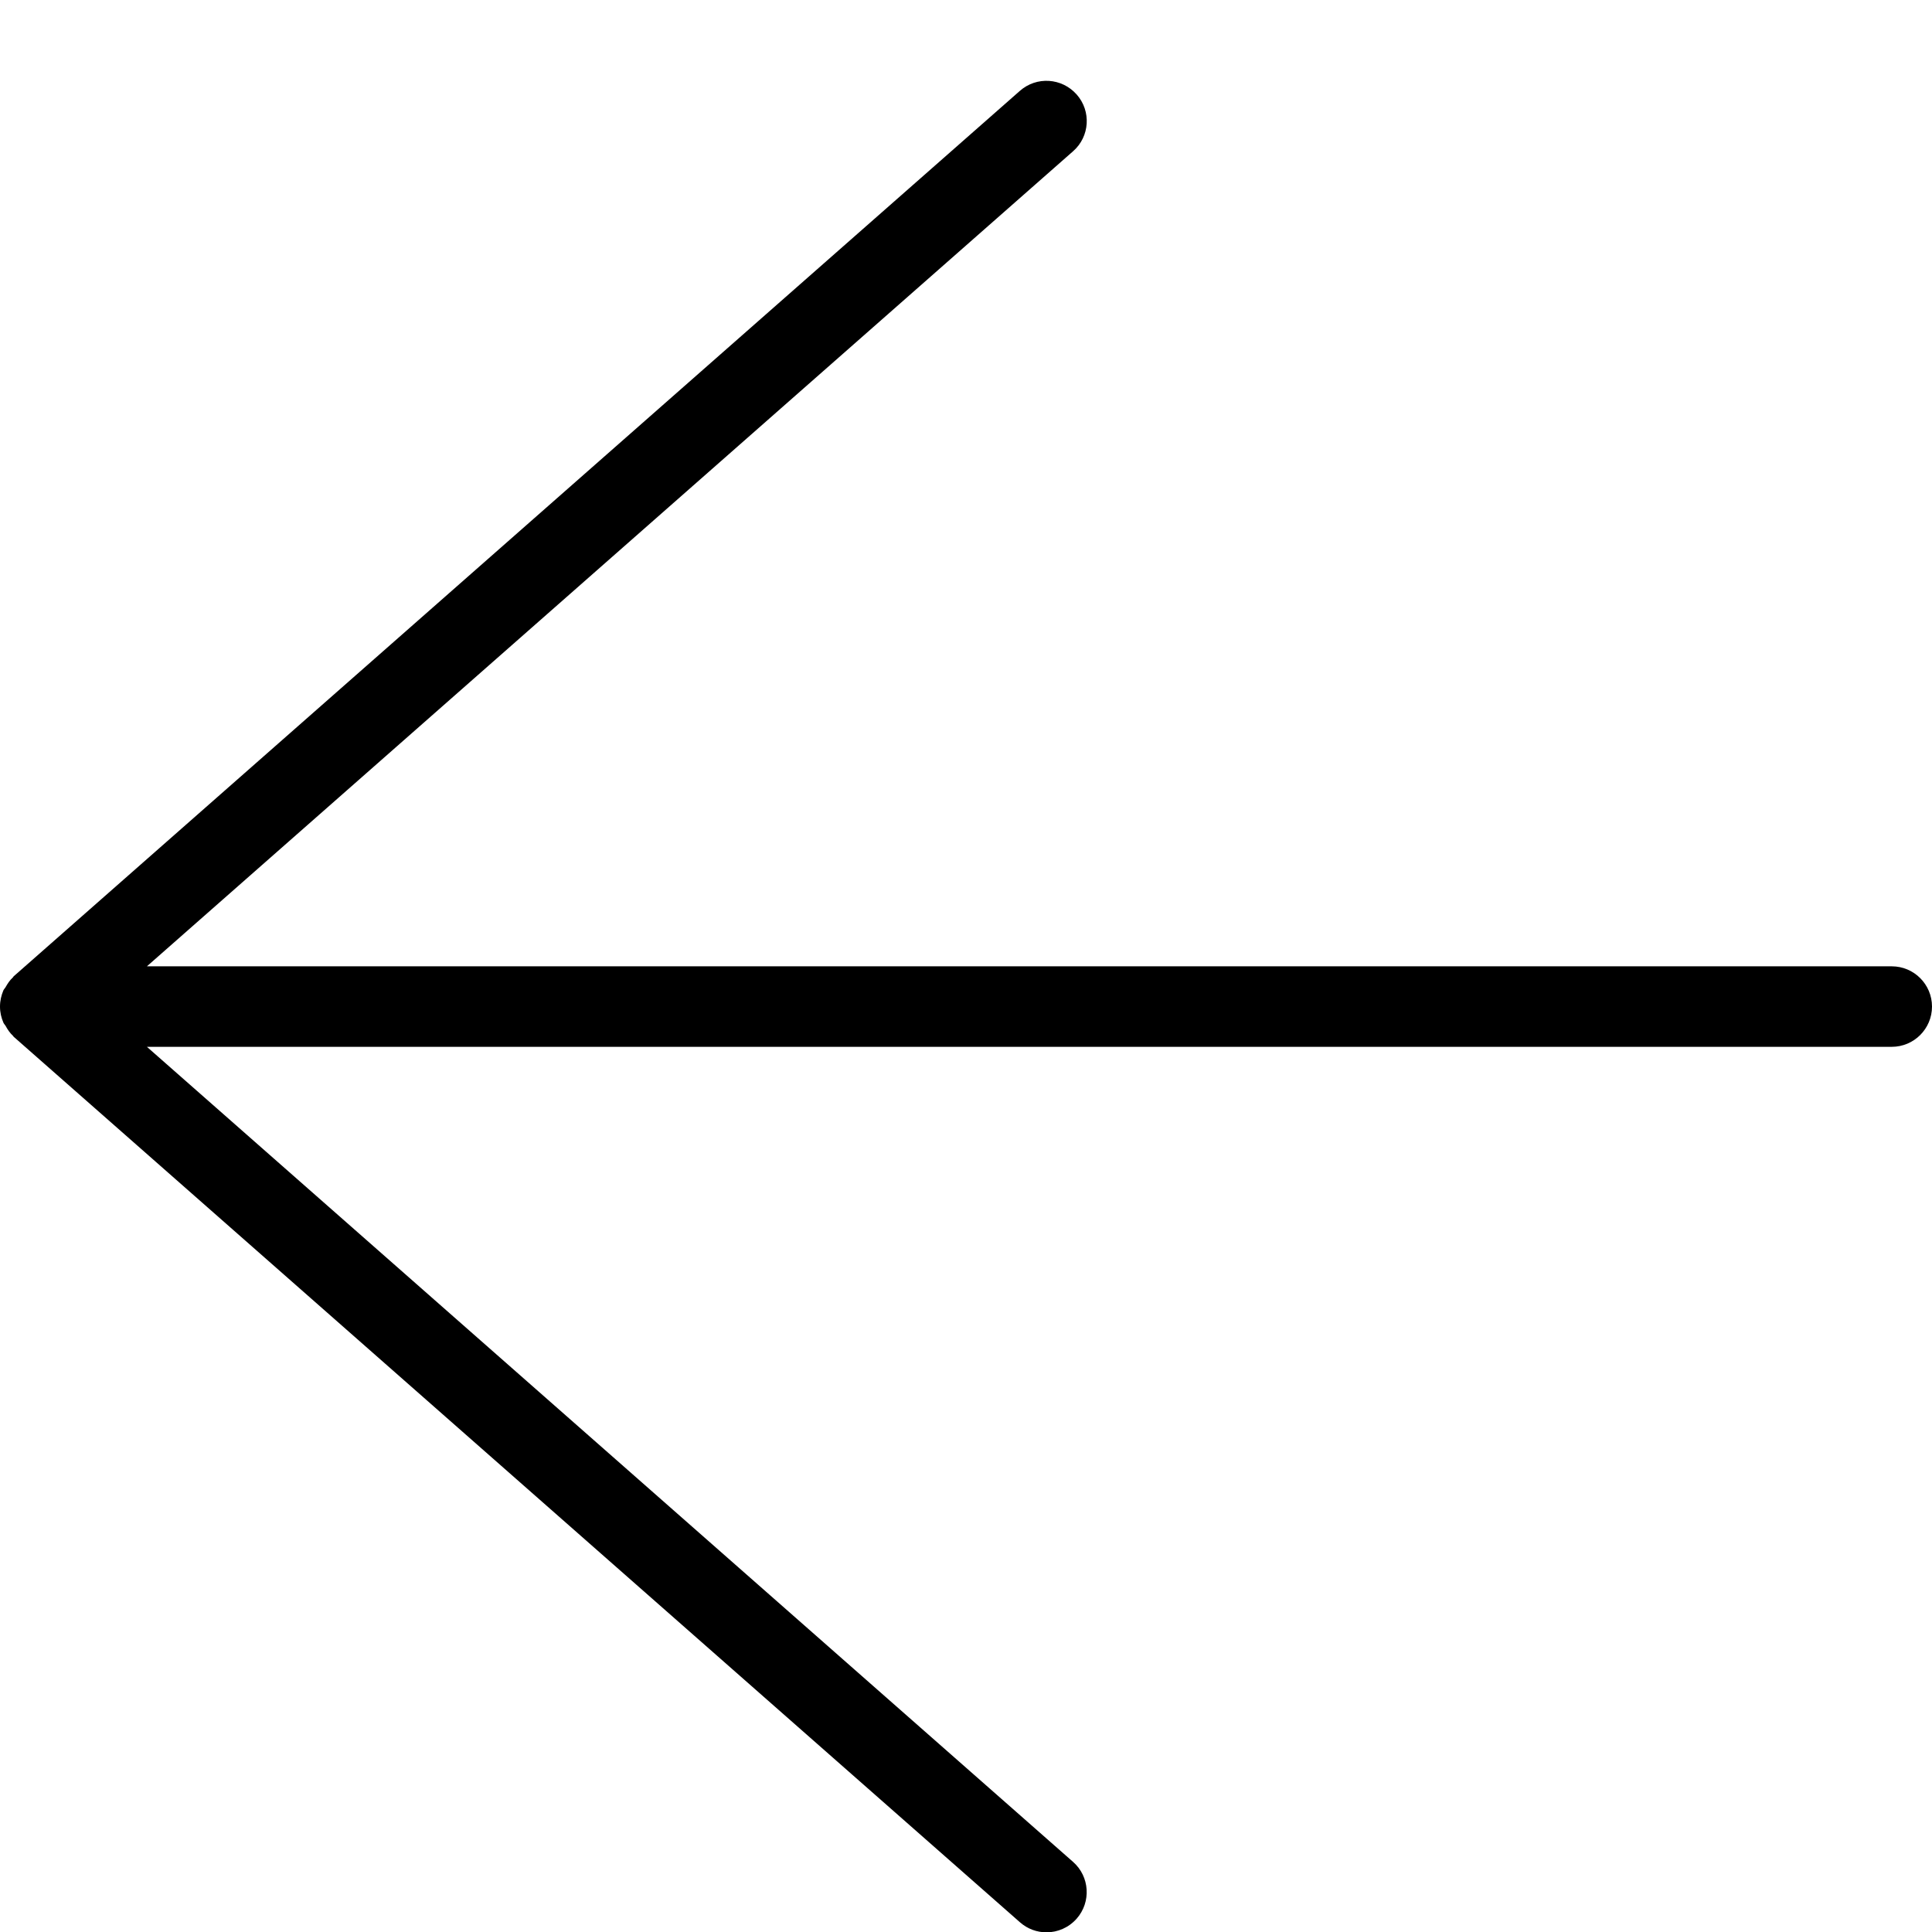
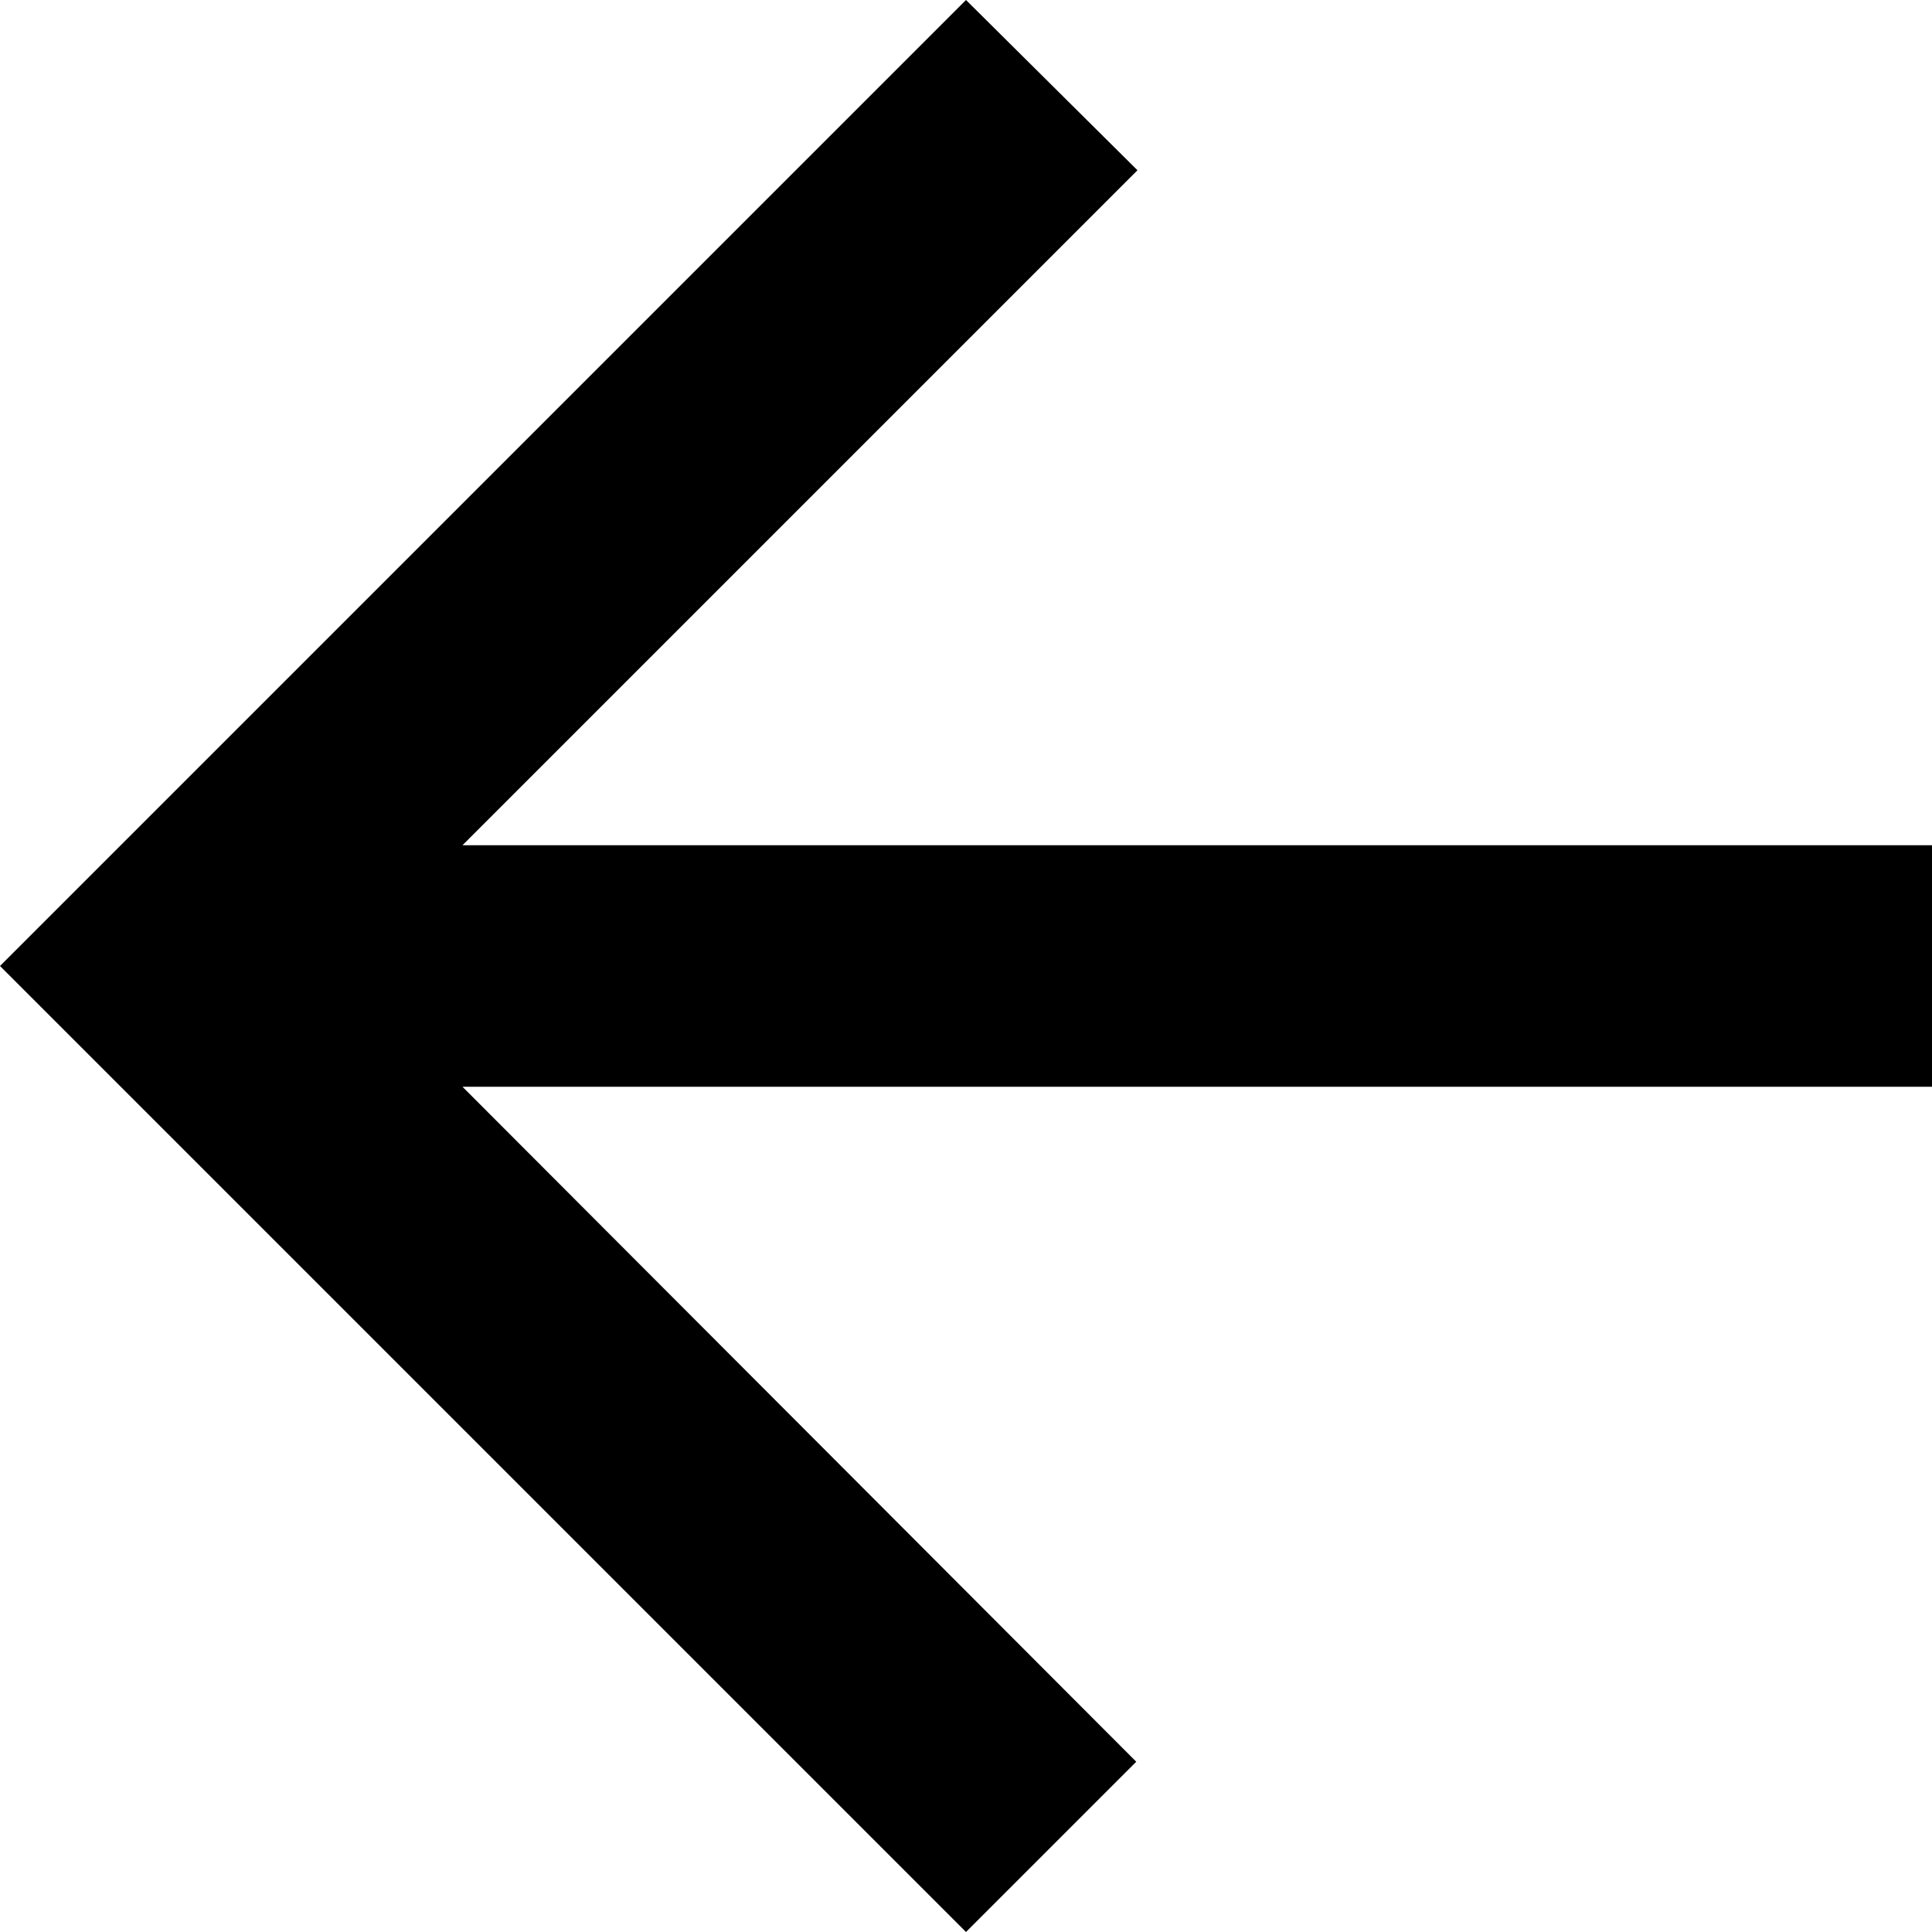
- <svg xmlns="http://www.w3.org/2000/svg" version="1.1" x="0px" y="0px" width="24px" height="24px" viewBox="0 0 24 24" enable-background="new 0 0 24 24" xml:space="preserve">
-   <g id="Outline_Icons">
-     <path d="M23.5,12.004H1.825L13.33,1.879c0.208-0.182,0.228-0.498,0.045-0.705c-0.184-0.208-0.499-0.228-0.706-0.045l-12.5,11   c-0.003,0.003-0.005,0.008-0.008,0.012c-0.039,0.035-0.067,0.078-0.093,0.124c-0.008,0.014-0.02,0.024-0.026,0.038   C0.016,12.365,0,12.432,0,12.504s0.016,0.14,0.043,0.201c0.006,0.014,0.018,0.024,0.026,0.038c0.025,0.046,0.054,0.089,0.093,0.125   c0.003,0.003,0.004,0.008,0.008,0.011l12.5,11c0.095,0.084,0.212,0.125,0.33,0.125c0.139,0,0.276-0.058,0.375-0.17   c0.182-0.207,0.162-0.523-0.045-0.705L1.825,13.004H23.5c0.276,0,0.5-0.224,0.5-0.5S23.776,12.004,23.5,12.004z" />
-   </g>
+ <svg xmlns="http://www.w3.org/2000/svg" width="24" height="24" viewBox="0 0 24 24">
+   <path d="M24 10.5H5.745l8.385-8.385L12 0 0 12l12 12 2.115-2.115-8.37-8.385H24" stroke="none" fill-rule="evenodd" />
</svg>
